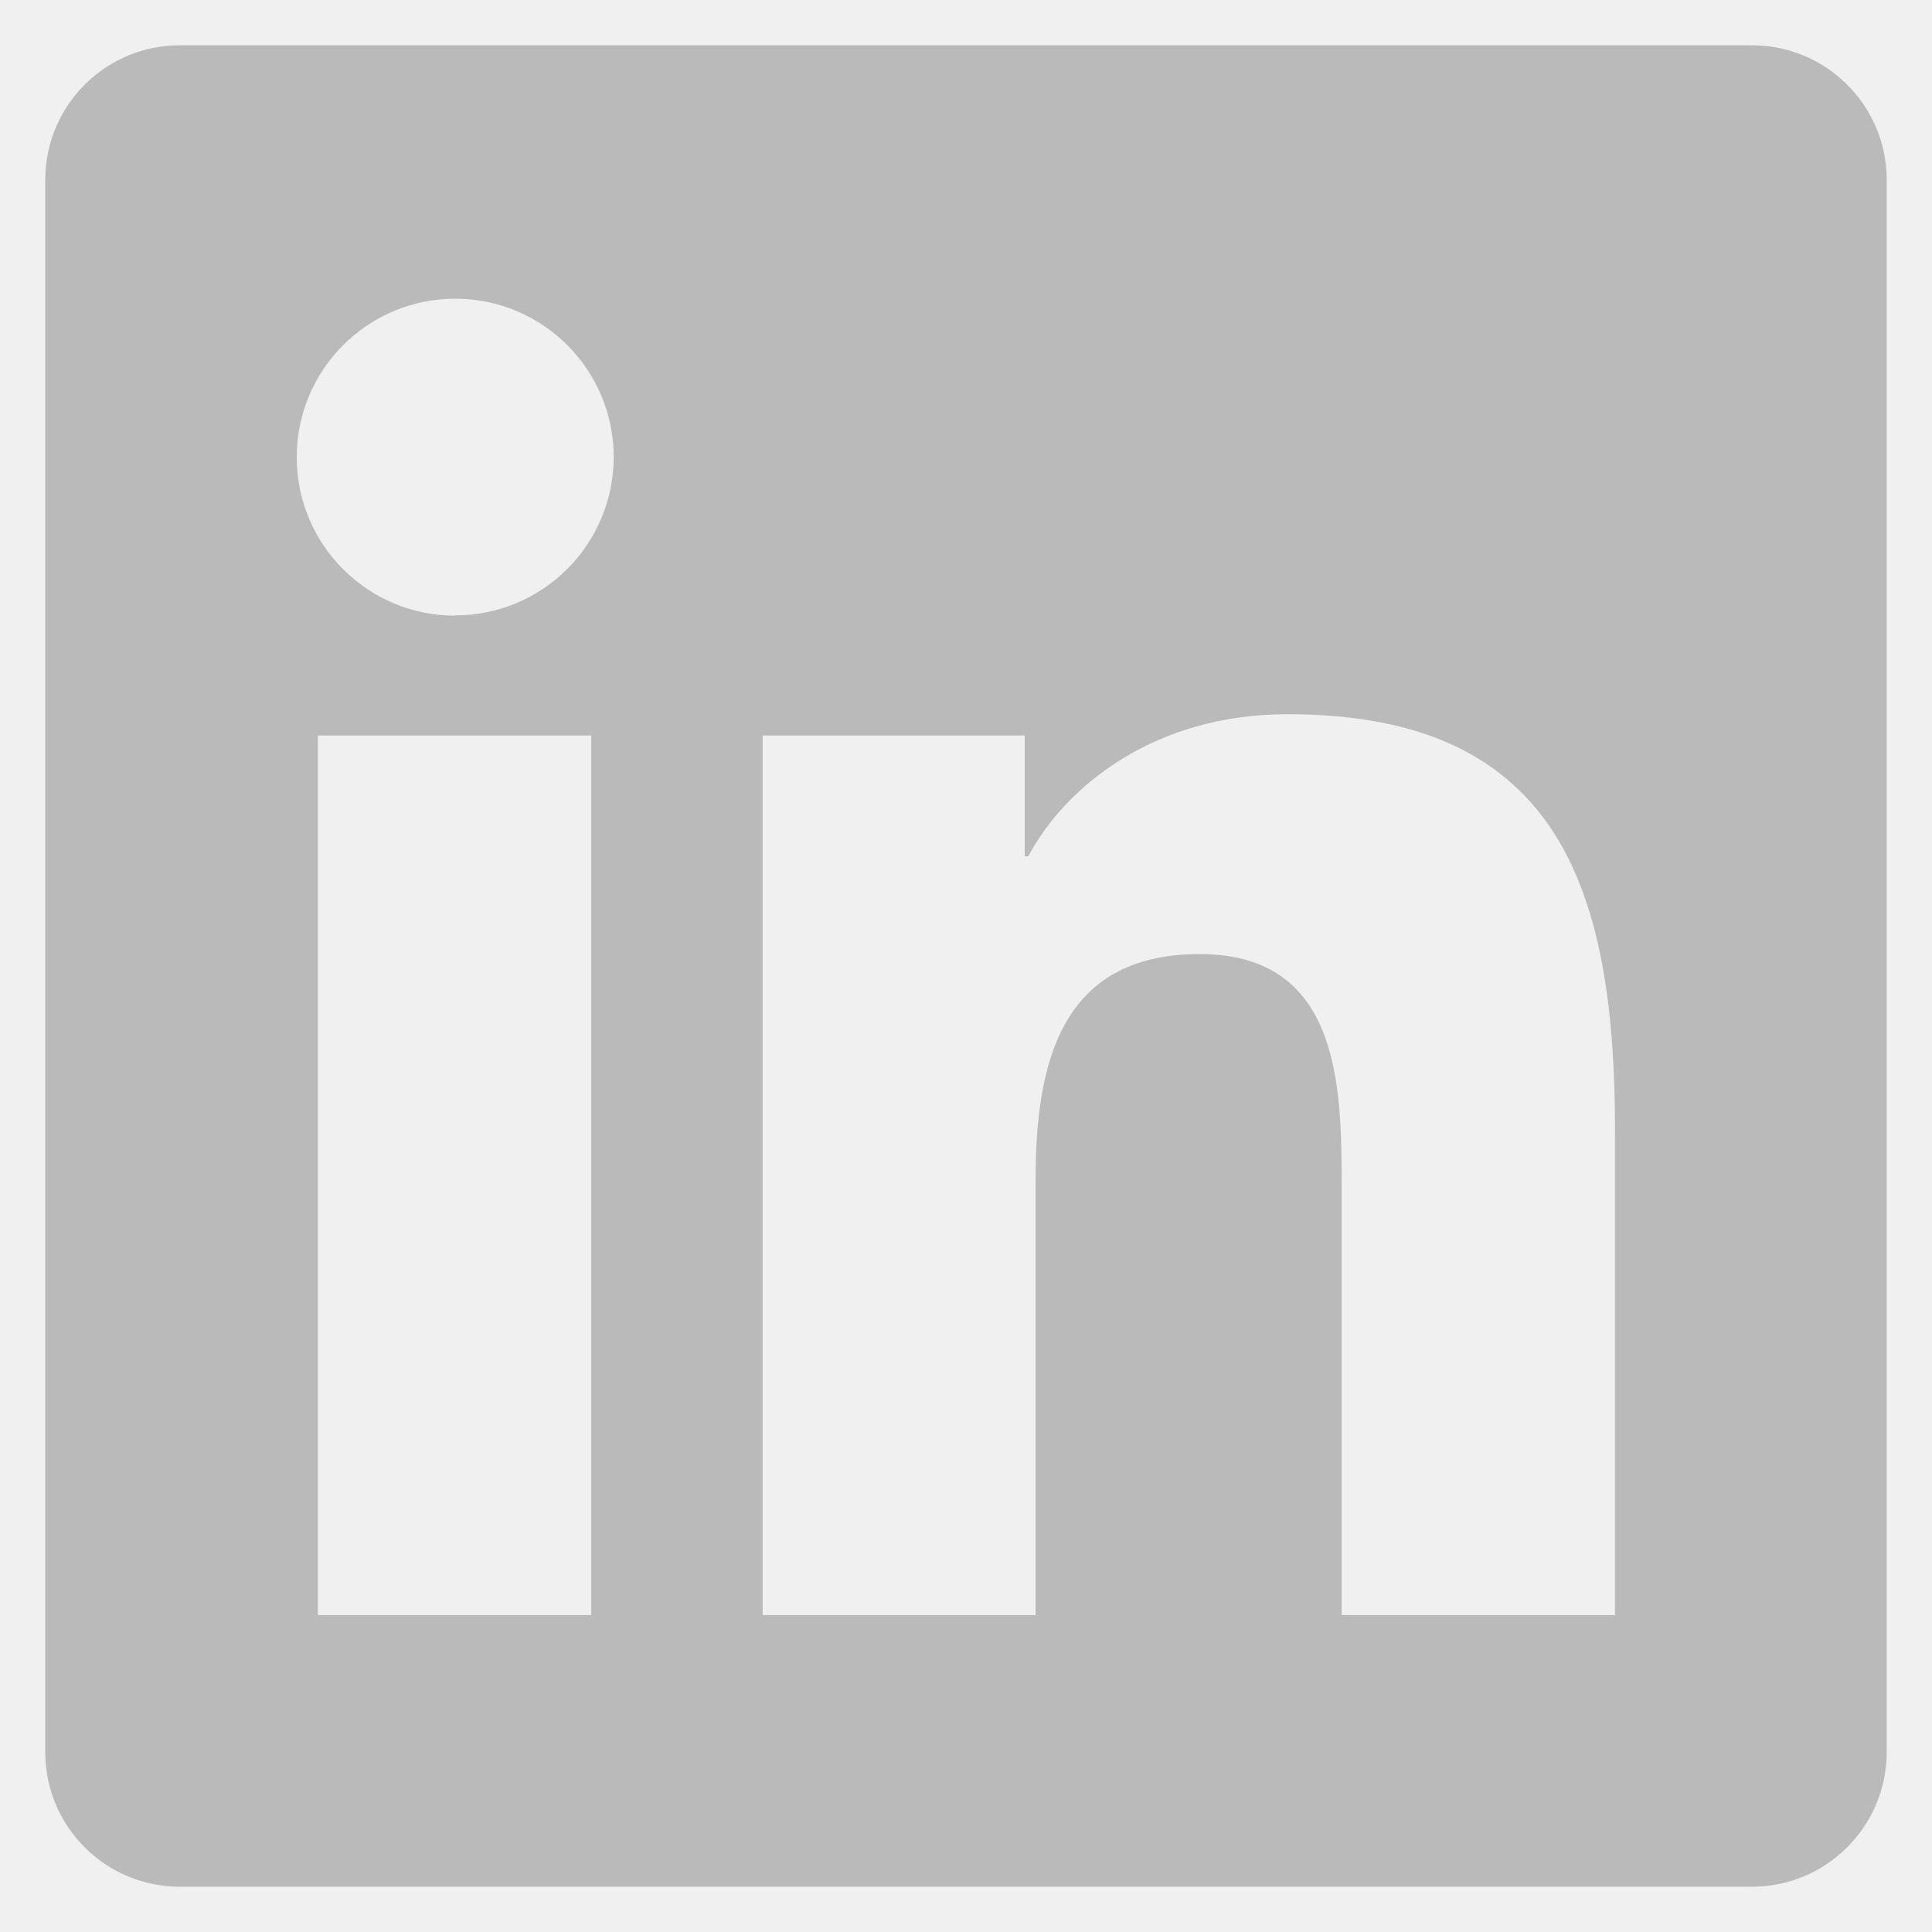
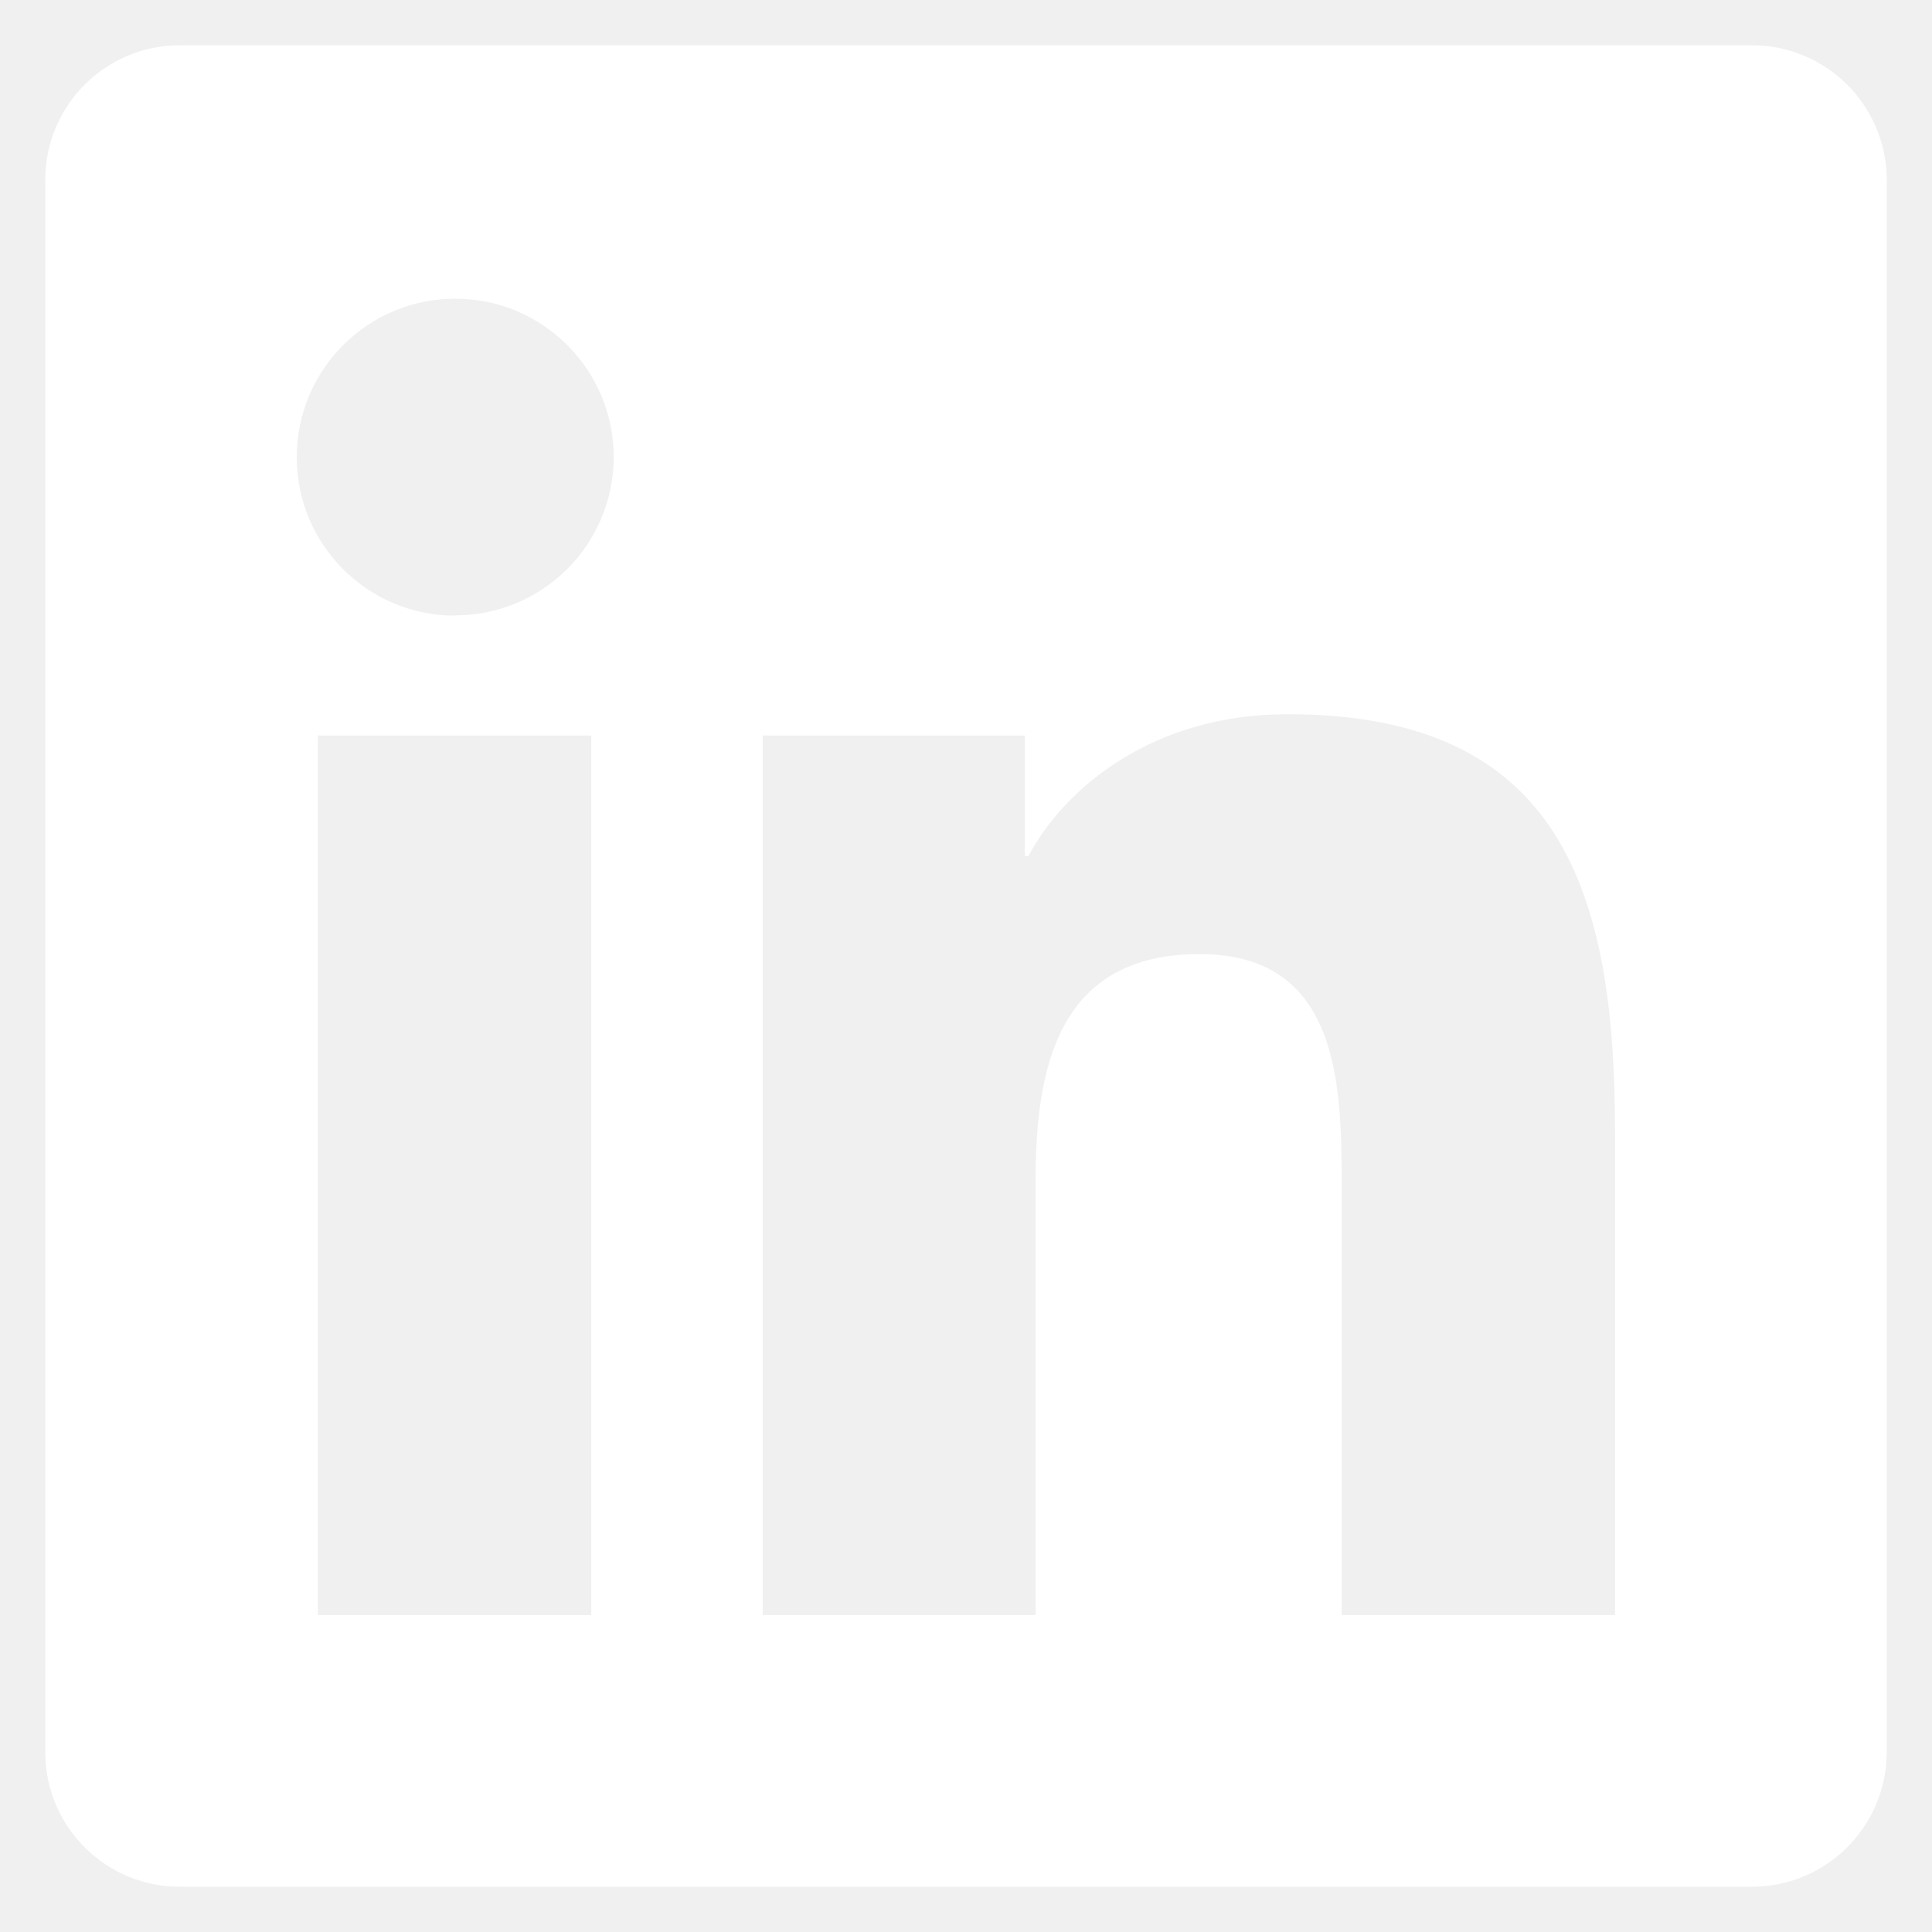
<svg xmlns="http://www.w3.org/2000/svg" viewBox="0 0 128 128">
-   <g fill="#bababa">
+   <g fill="#ffffff">
    <path d="M116 3H12a8.91 8.91 0 00-9 8.8v104.42a8.91 8.91 0 009 8.78h104a8.93 8.93 0 009-8.81V11.77A8.93 8.93 0 00116 3zM39.17 107H21.06V48.73h18.11zm-9-66.21a10.5 10.5 0 1110.49-10.5 10.5 10.5 0 01-10.54 10.48zM107 107H88.89V78.65c0-6.75-.12-15.44-9.41-15.44s-10.87 7.36-10.87 15V107H50.53V48.73h17.36v8h.24c2.42-4.58 8.32-9.41 17.13-9.41C103.6 47.28 107 59.35 107 75z" />
  </g>
</svg>
